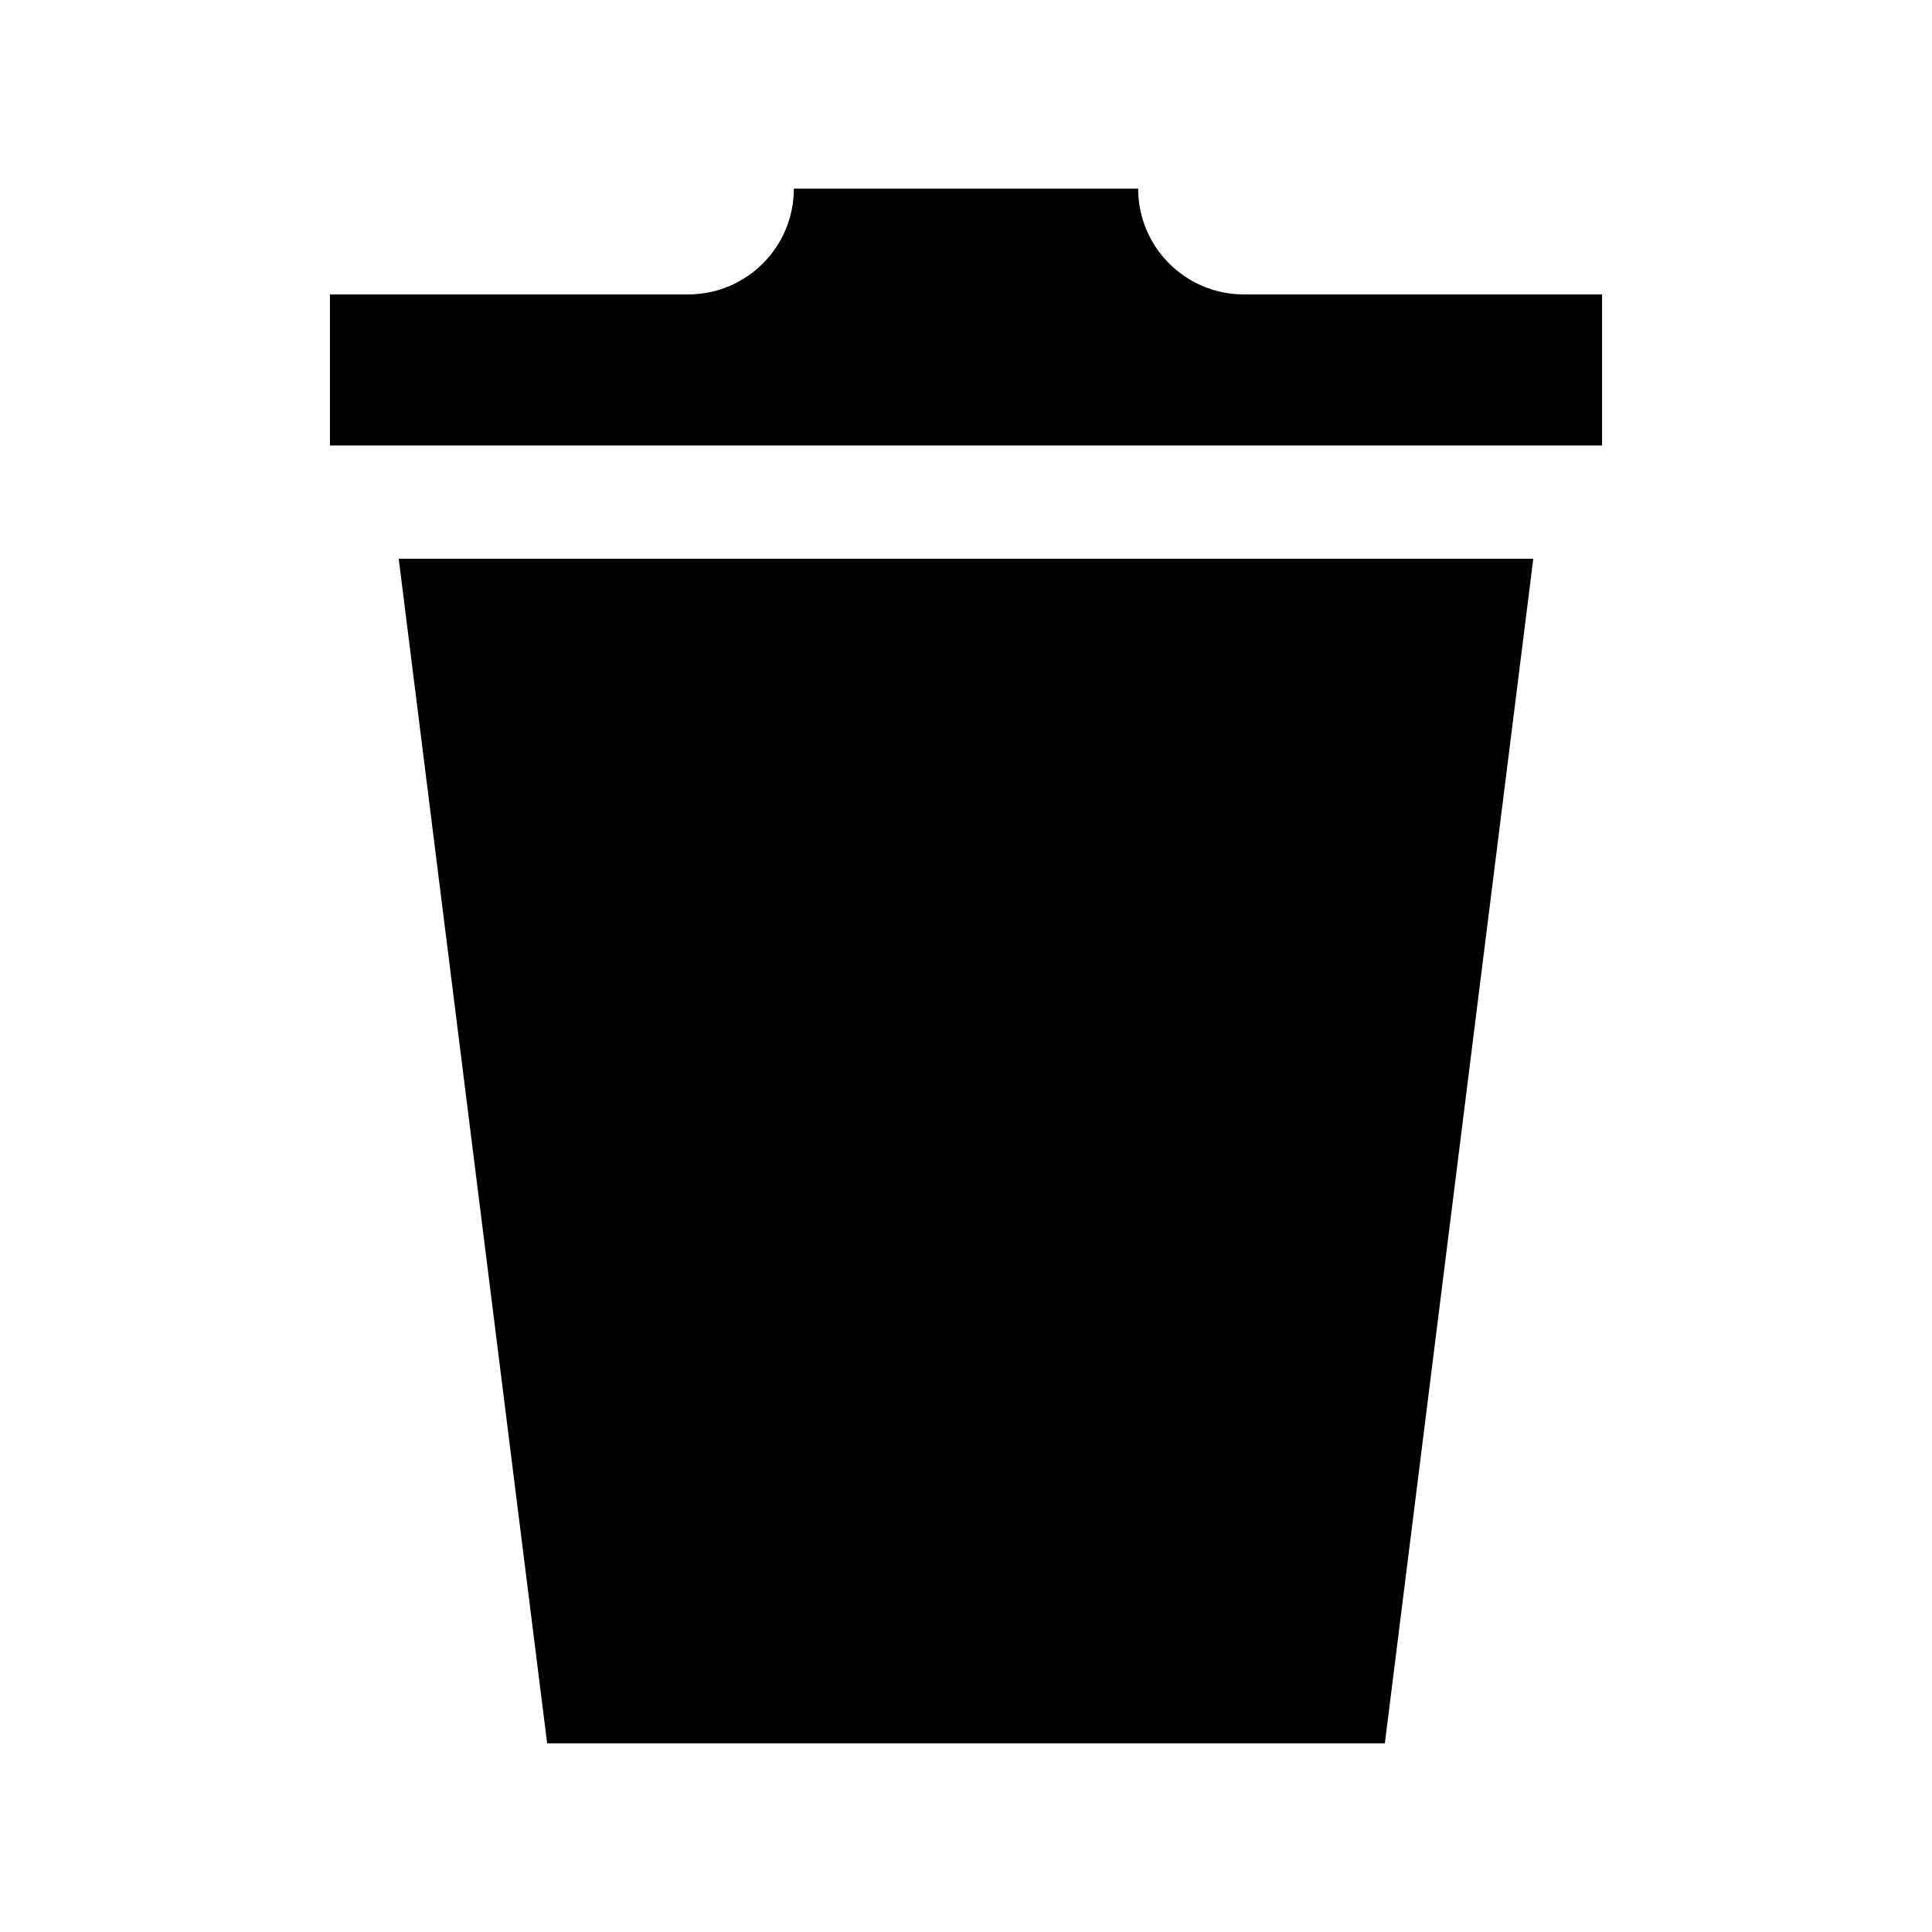
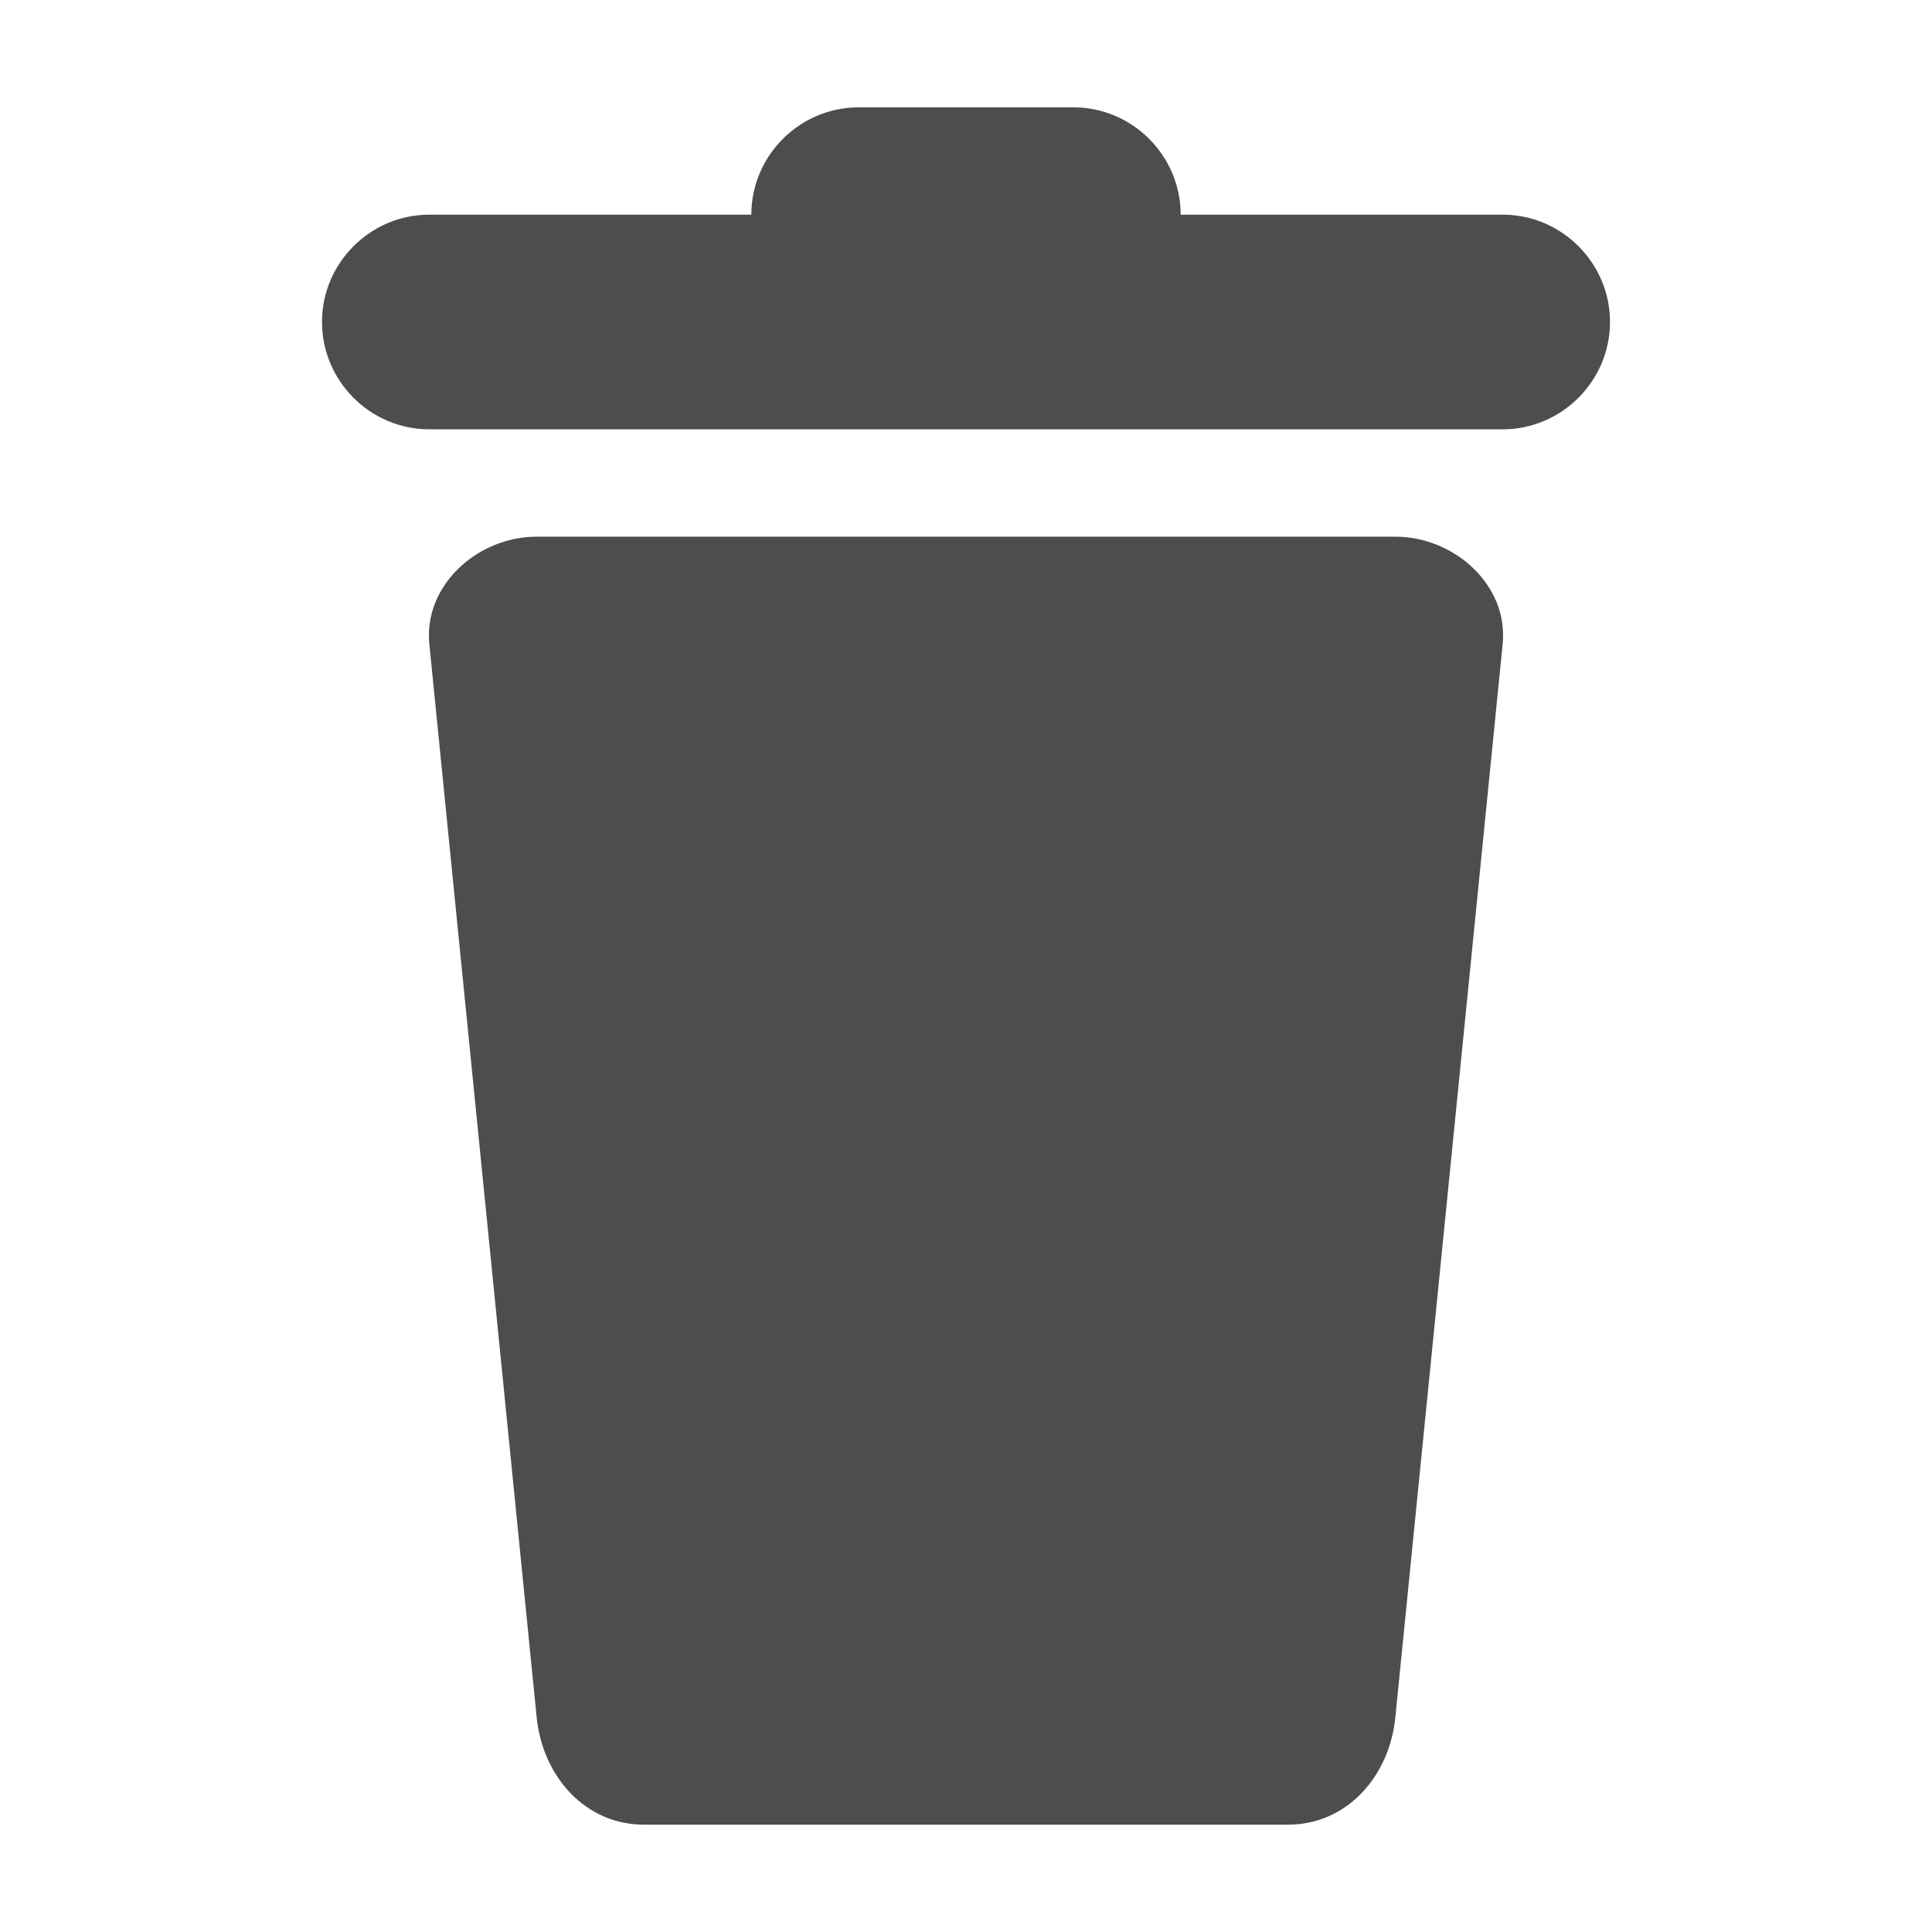
- <svg xmlns="http://www.w3.org/2000/svg" version="1.1" x="0px" y="0px" width="512px" height="512px" viewBox="0 0 512 512" enable-background="new 0 0 512 512" xml:space="preserve">
-   <path id="trash-can-9-icon" d="M145,462h222l39.334-313.921H105.666L145,462z M424.562,78.022v40.032H87.438V78.022h94.938  c15.465,0,28-12.546,28-28.022h91.25c0,15.477,12.536,28.022,28,28.022H424.562z" />
+ <svg xmlns="http://www.w3.org/2000/svg" version="1.1" id="delete" x="0px" y="0px" width="16px" height="16px" viewBox="7 7 18 18" enable-background="new 0 0 32 32" xml:space="preserve">
+   <g>
+     <path fill-rule="evenodd" clip-rule="evenodd" fill="#4D4D4D" d="M11,9h3c0-0.55,0.45-1,1-1h2.001C17.55,8,18,8.45,18,9h3           c0.55,0,1,0.45,1,1v0c0,0.549-0.45,1-1,1H11c-0.55,0-1-0.45-1-1v0C10,9.45,10.45,9,11,9L11,9z M12,12h8c0.55,0,1.055,0.453,1,1           l-1,10c-0.054,0.548-0.45,1-1,1h-6c-0.55,0-0.945-0.452-1-1l-1-10C10.946,12.453,11.45,12,12,12z" />
+   </g>
</svg>
